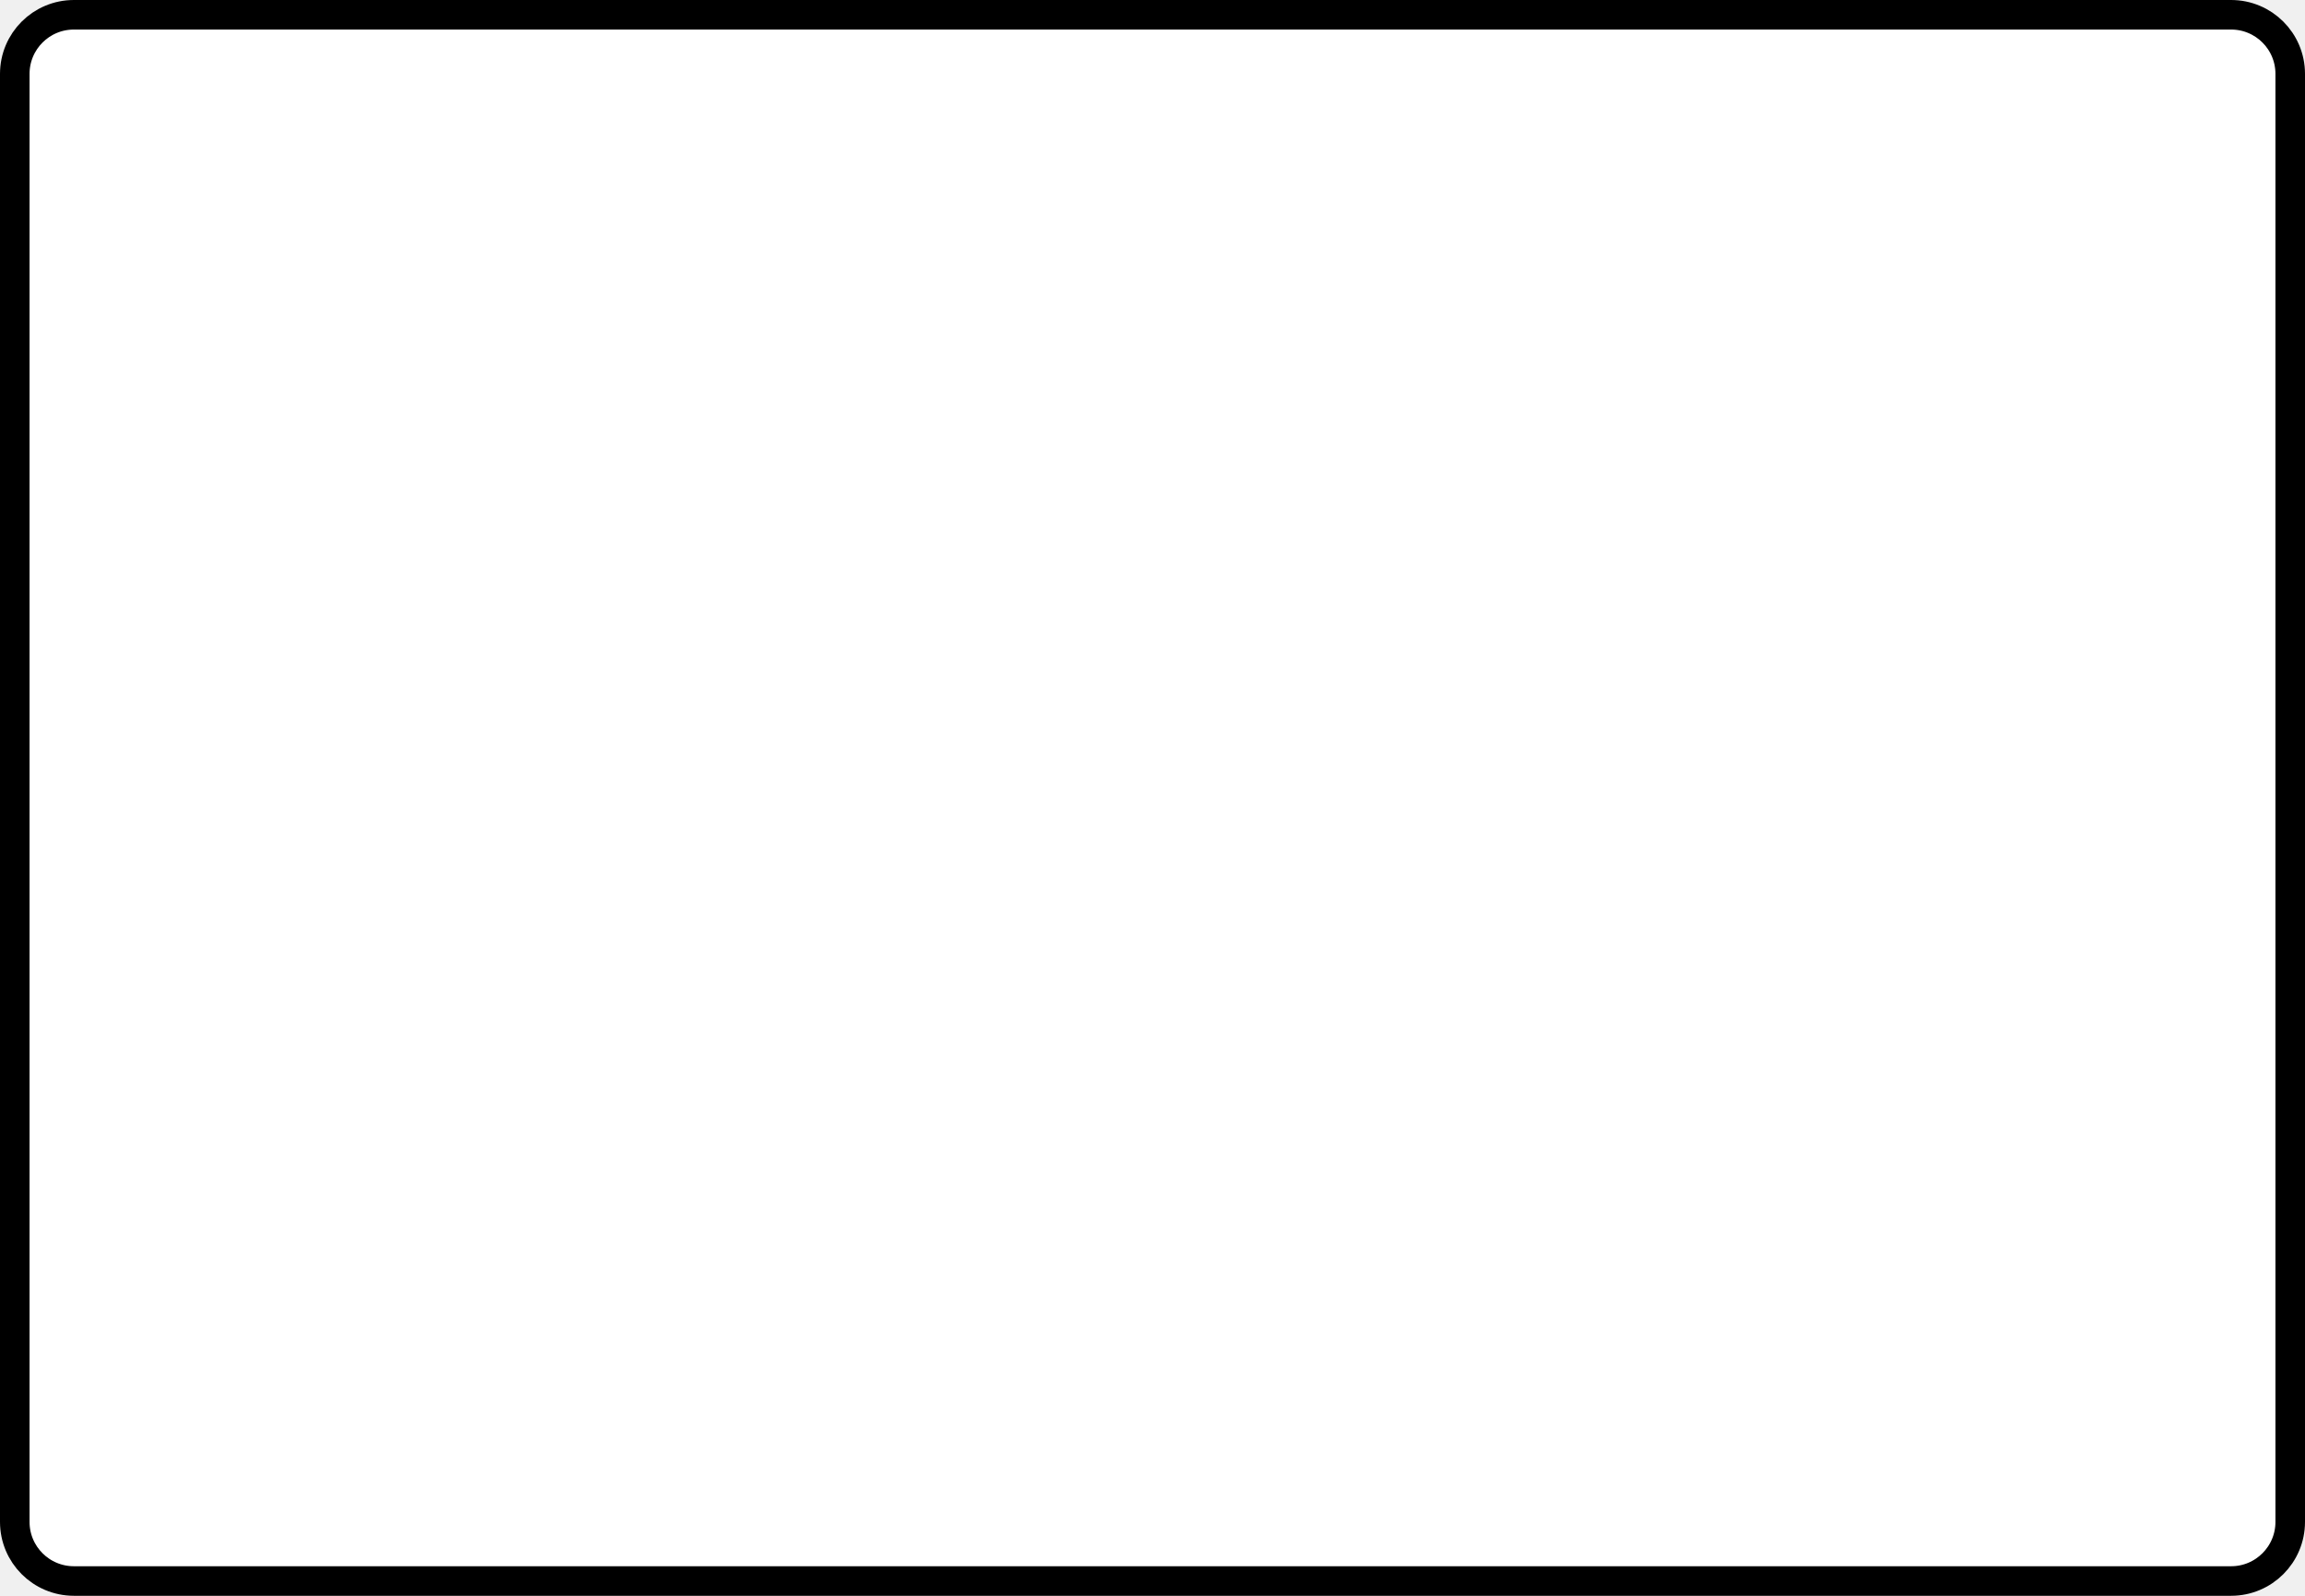
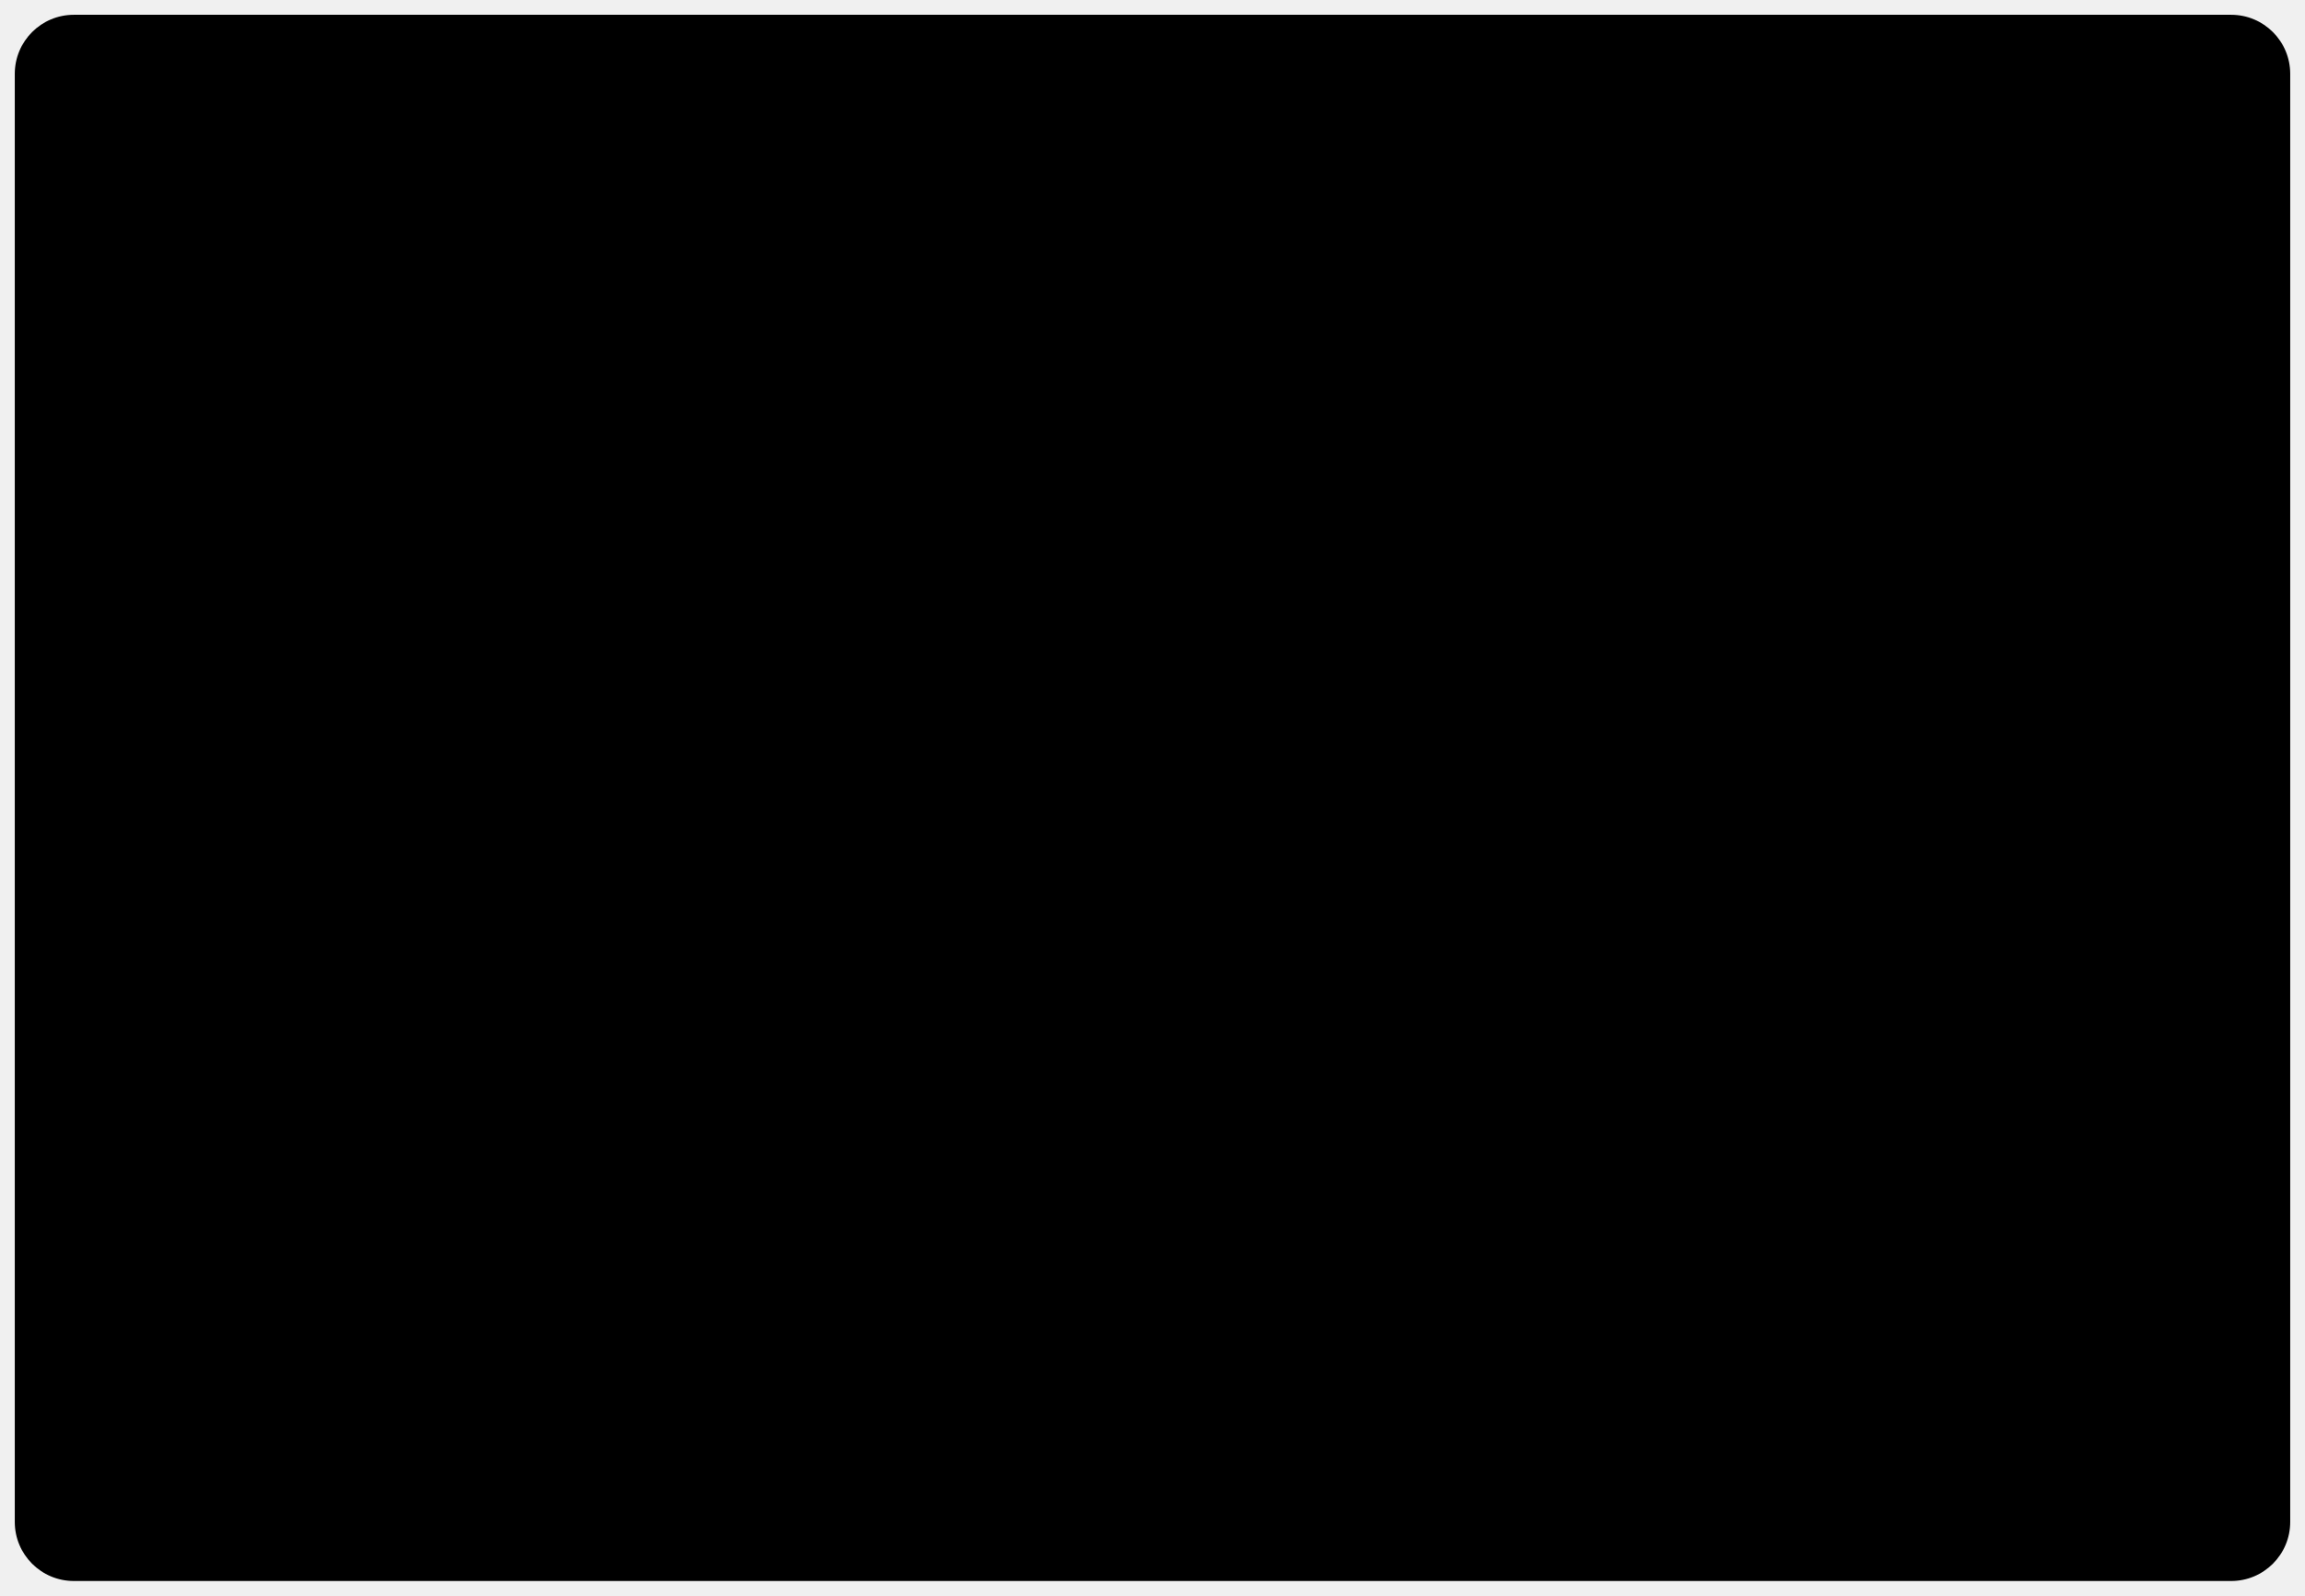
<svg xmlns="http://www.w3.org/2000/svg" width="100%" height="100%" viewBox="0 0 78 54">
-   <rect x="0.5" y="0.5" width="77" height="53" rx="2" ry="2" id="shield" style="fill:#ffffff;stroke:#000000;stroke-width:1;" />
+   <rect x="0.5" y="0.5" width="77" height="53" rx="2" ry="2" id="shield" style="fill:#000000;stroke:969696;stroke-width:1;" />
</svg>
